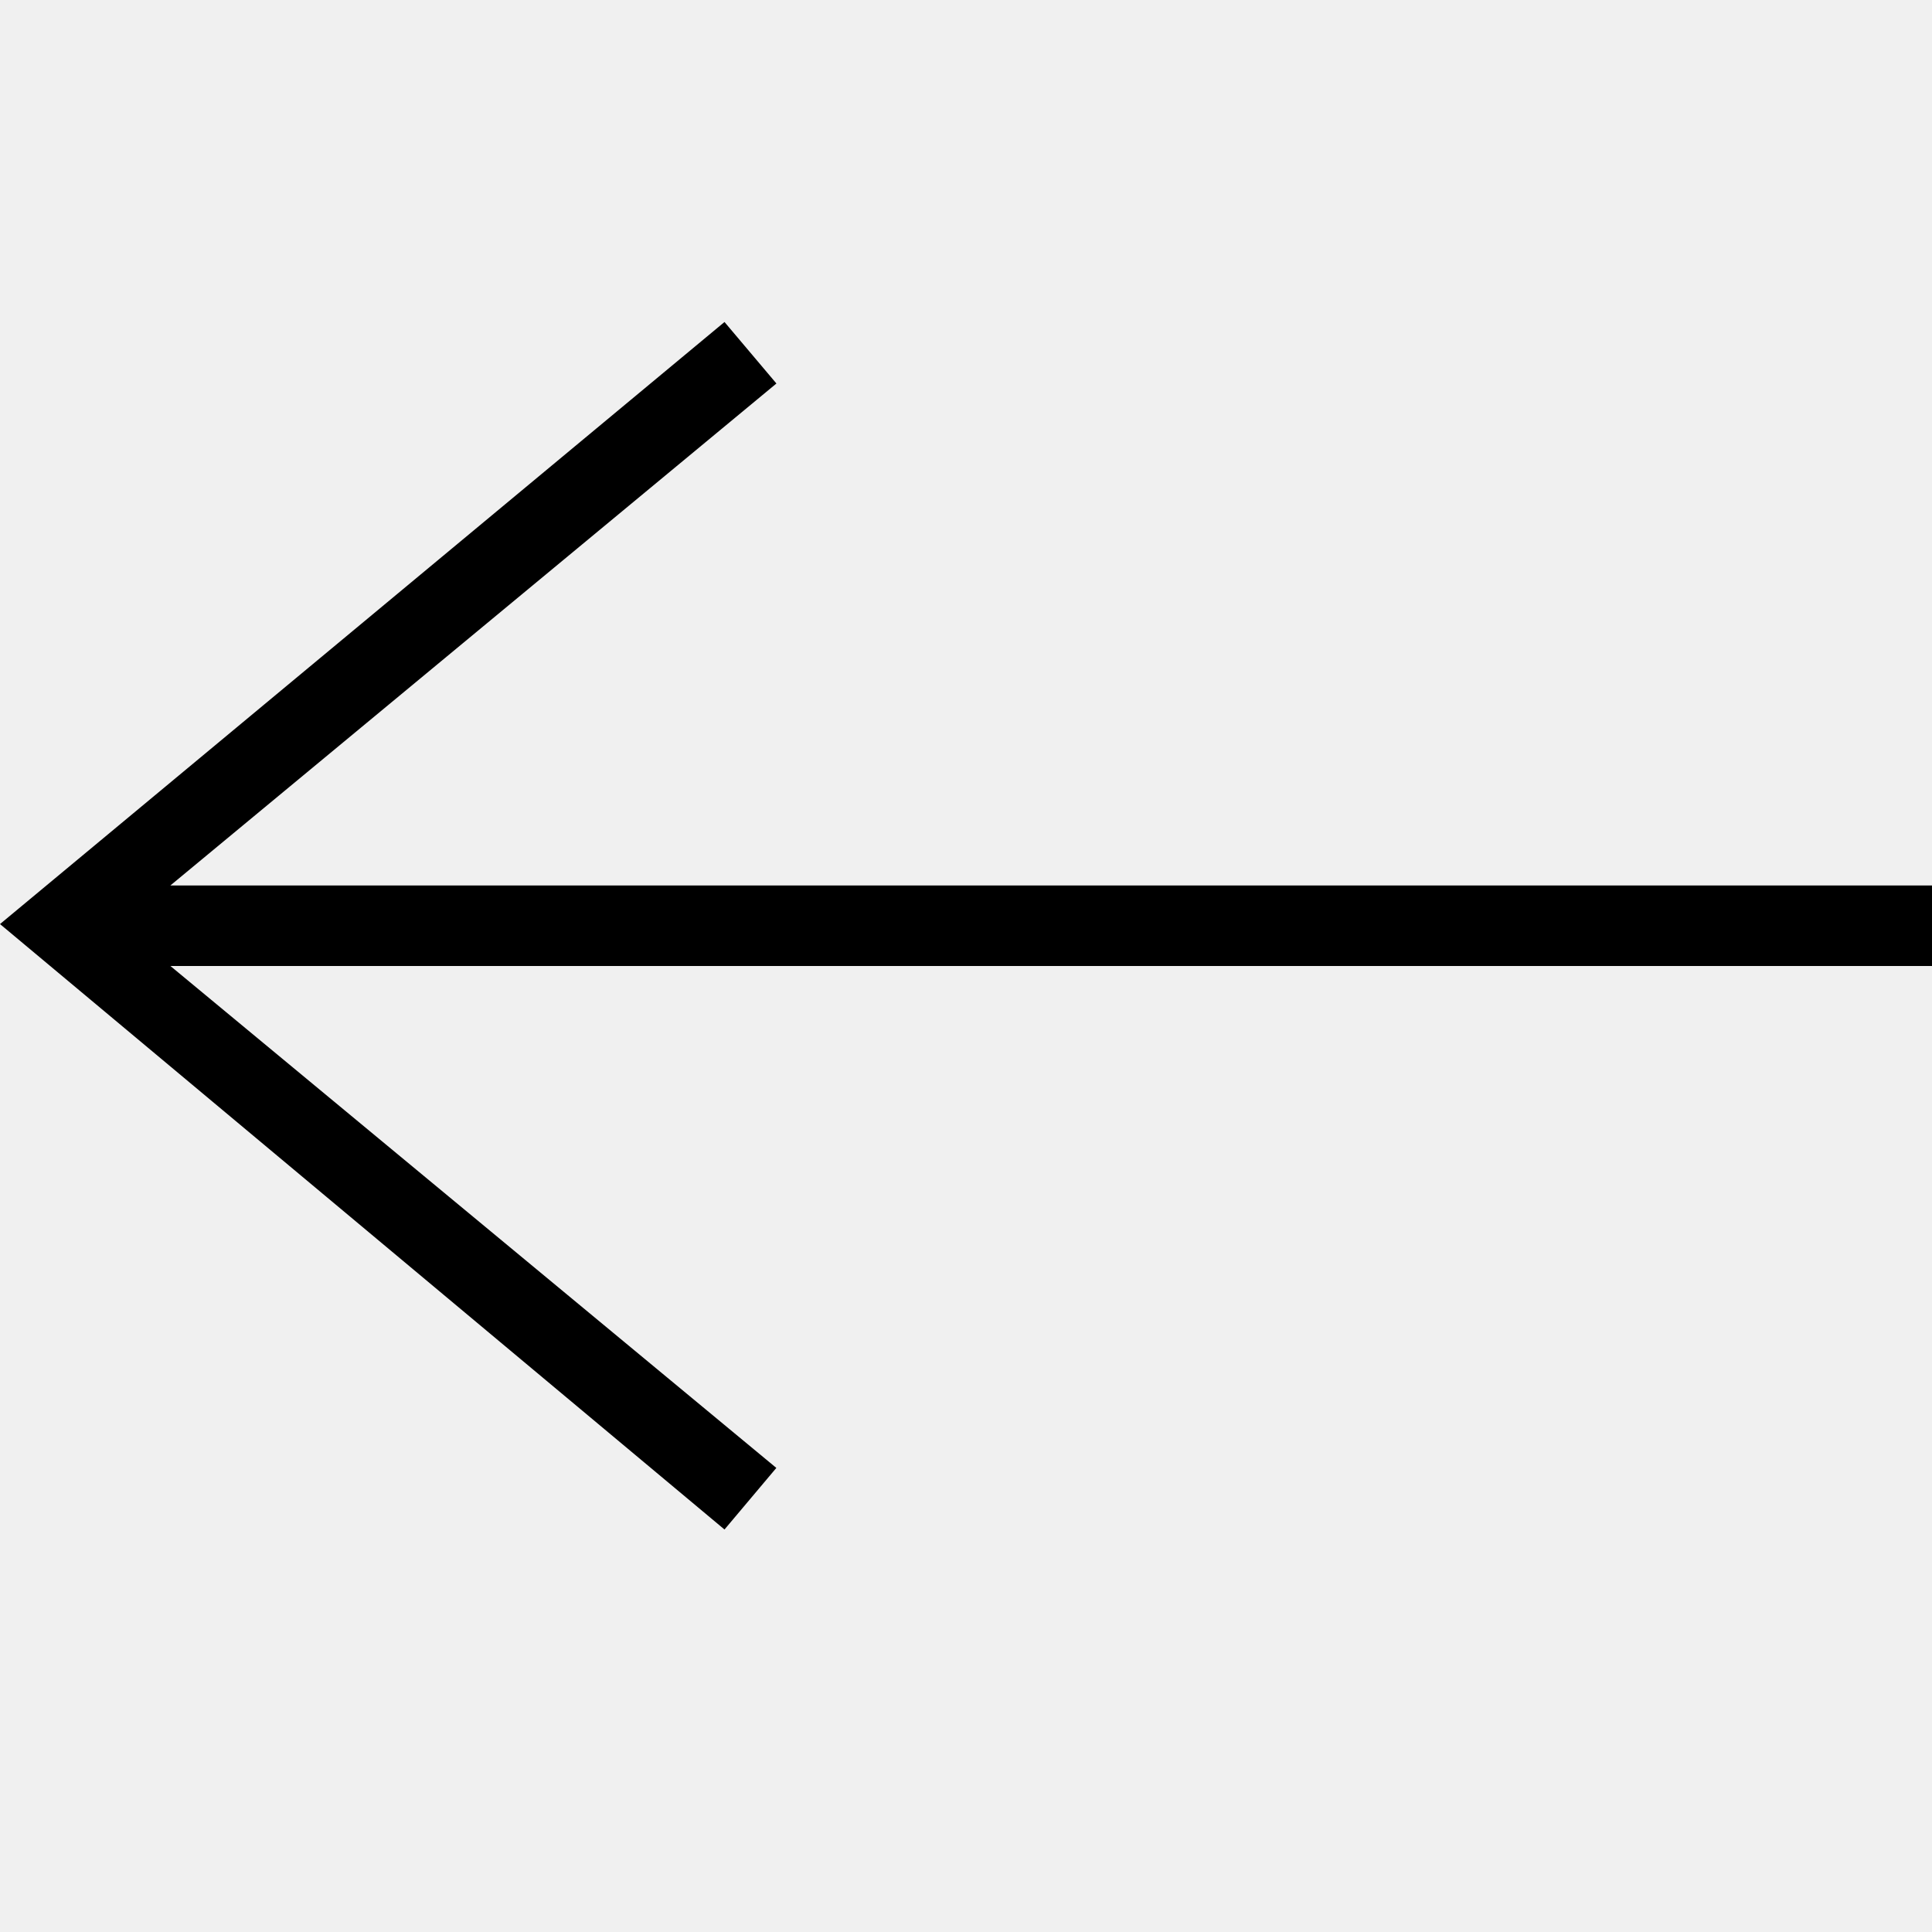
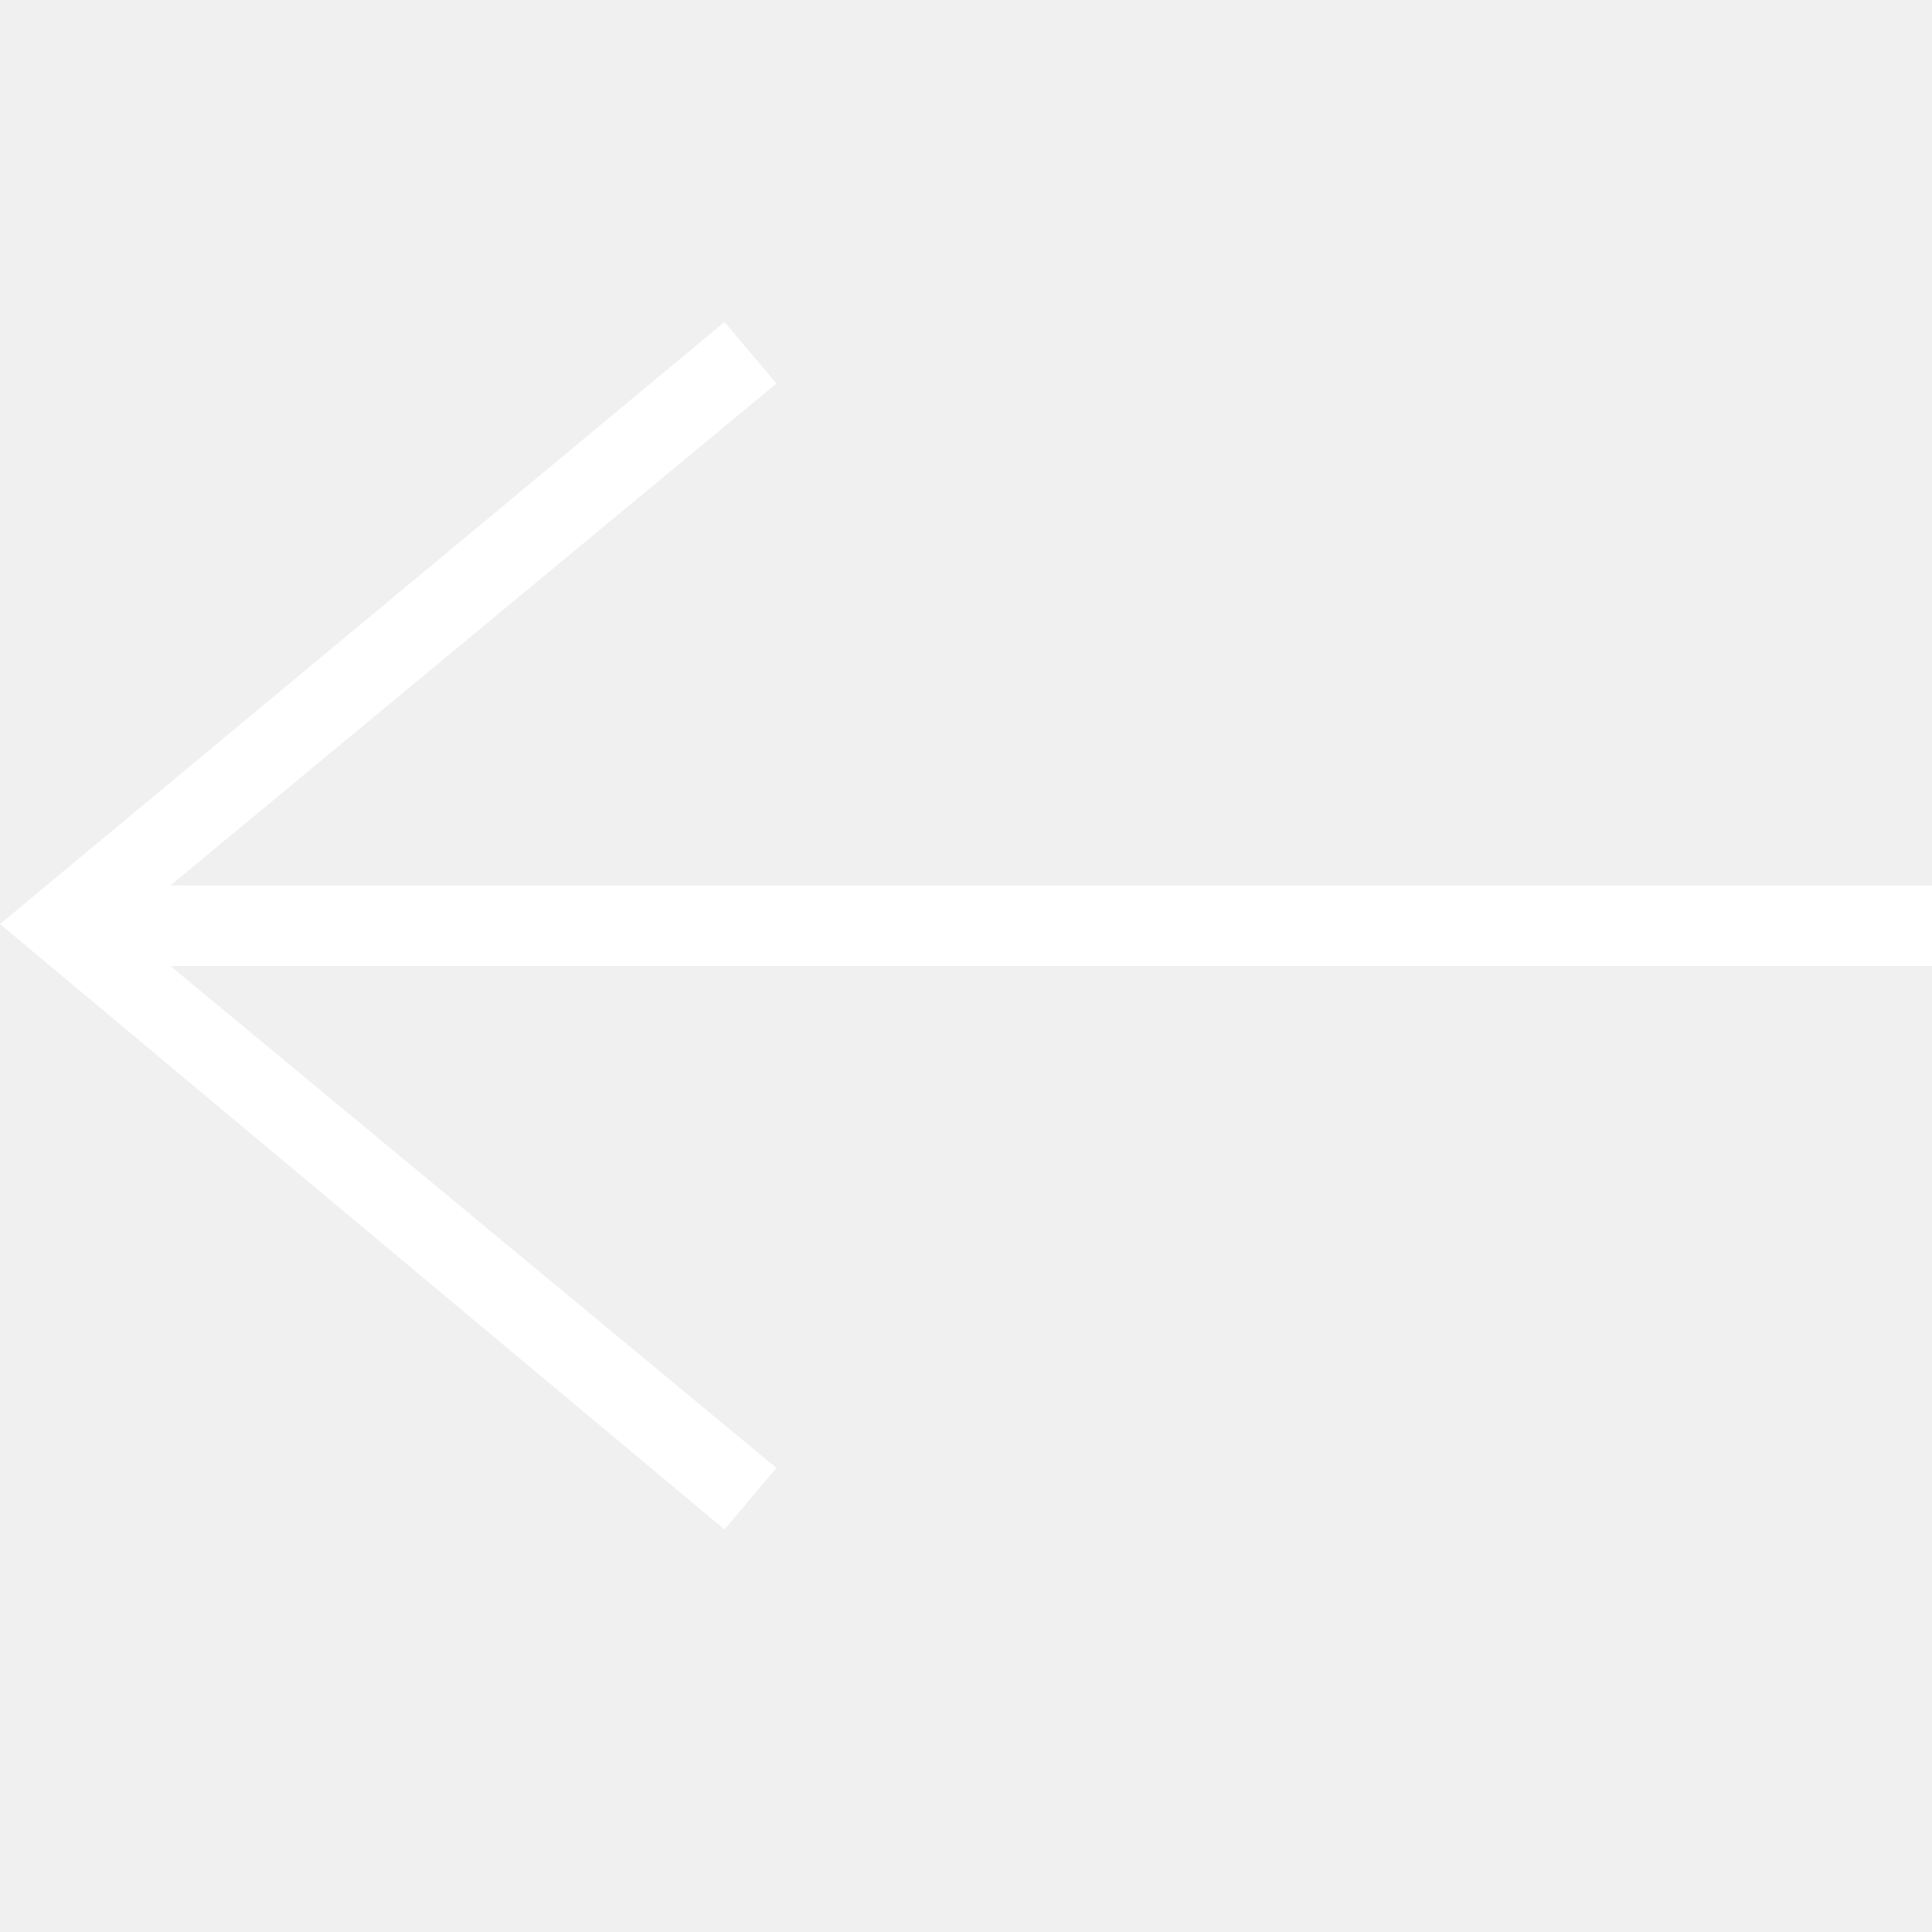
<svg xmlns="http://www.w3.org/2000/svg" width="24" height="24" fill-rule="evenodd" clip-rule="evenodd">
-   <path d="M2.117 12l7.527 6.235-.644.765-9-7.521 9-7.479.645.764-7.529 6.236h21.884v1h-21.883z" />
+   <path fill="white" d="M2.117 12l7.527 6.235-.644.765-9-7.521 9-7.479.645.764-7.529 6.236h21.884v1h-21.883z" />
</svg>
